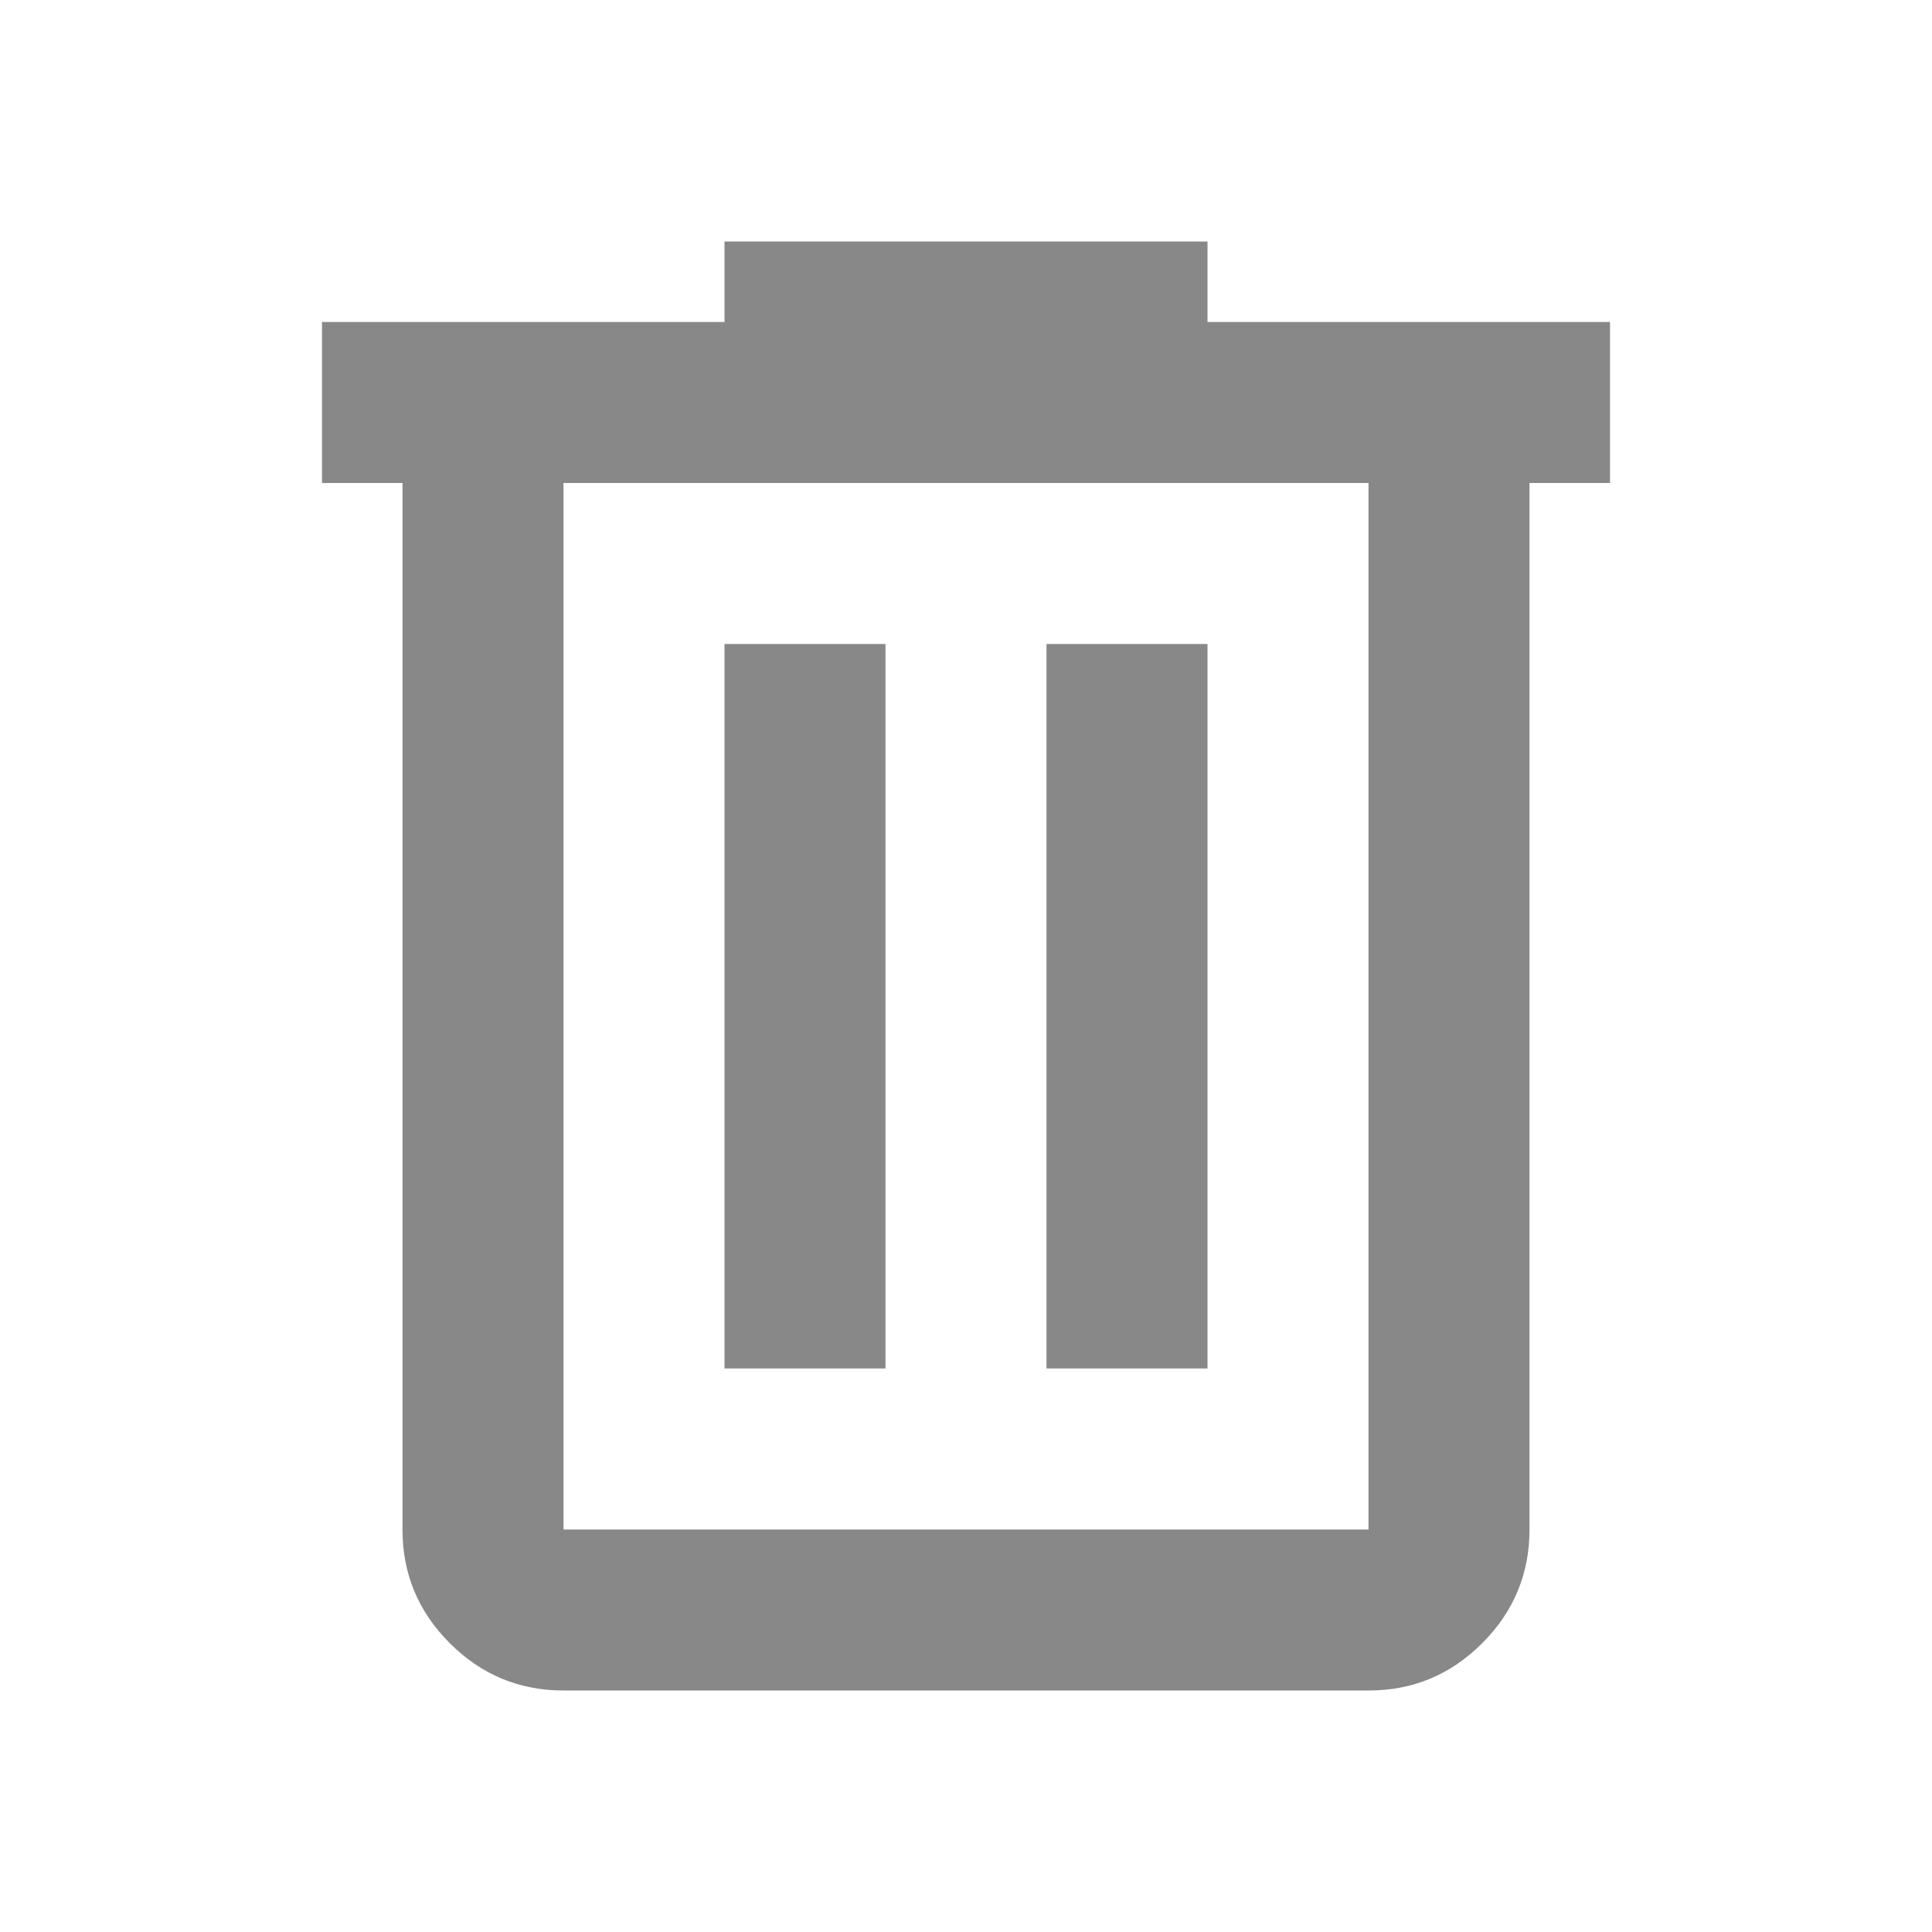
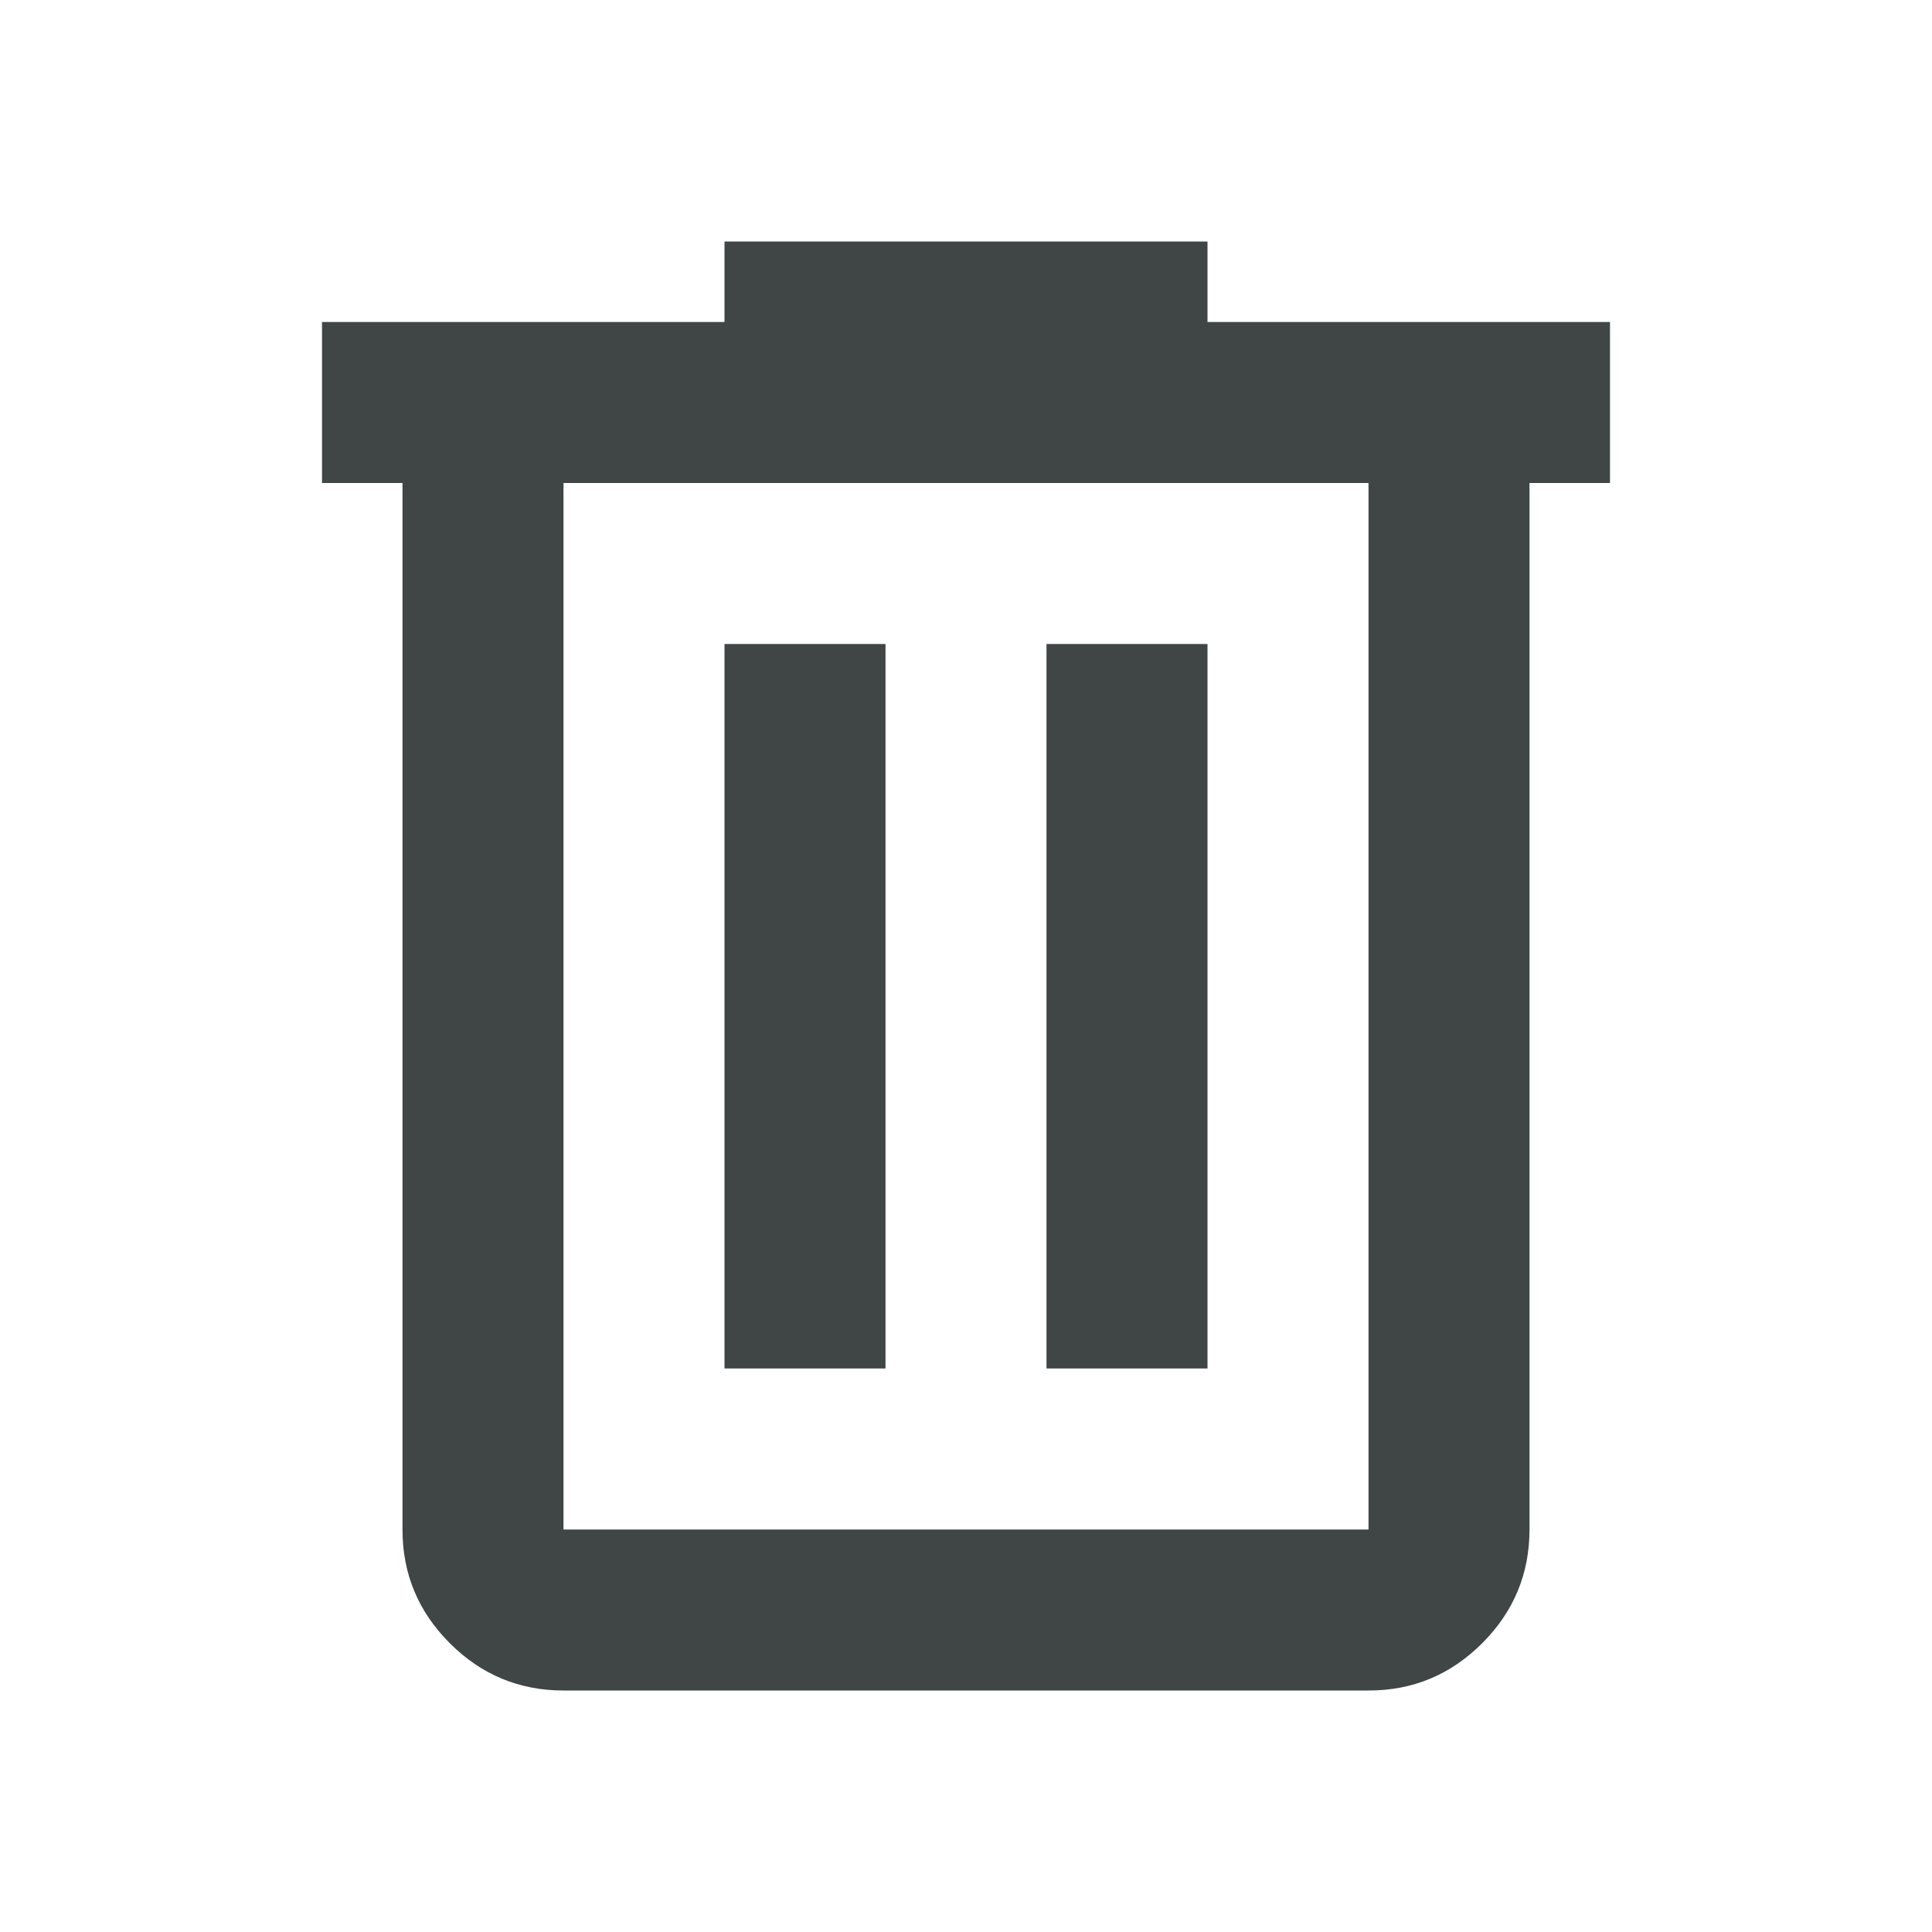
<svg xmlns="http://www.w3.org/2000/svg" width="32" height="32" viewBox="0 0 24 24">
-   <path fill="#888888" d="M7 21q-.825 0-1.413-.588T5 19V6H4V4h5V3h6v1h5v2h-1v13q0 .825-.588 1.413T17 21H7ZM17 6H7v13h10V6ZM9 17h2V8H9v9Zm4 0h2V8h-2v9ZM7 6v13V6Z" />
+   <path fill="#3f4645" d="M7 21q-.825 0-1.413-.588T5 19V6H4V4h5V3h6v1h5v2h-1v13q0 .825-.588 1.413T17 21H7ZM17 6H7v13h10V6ZM9 17h2V8H9v9Zm4 0h2V8h-2v9ZM7 6v13V6Z" />
</svg>
